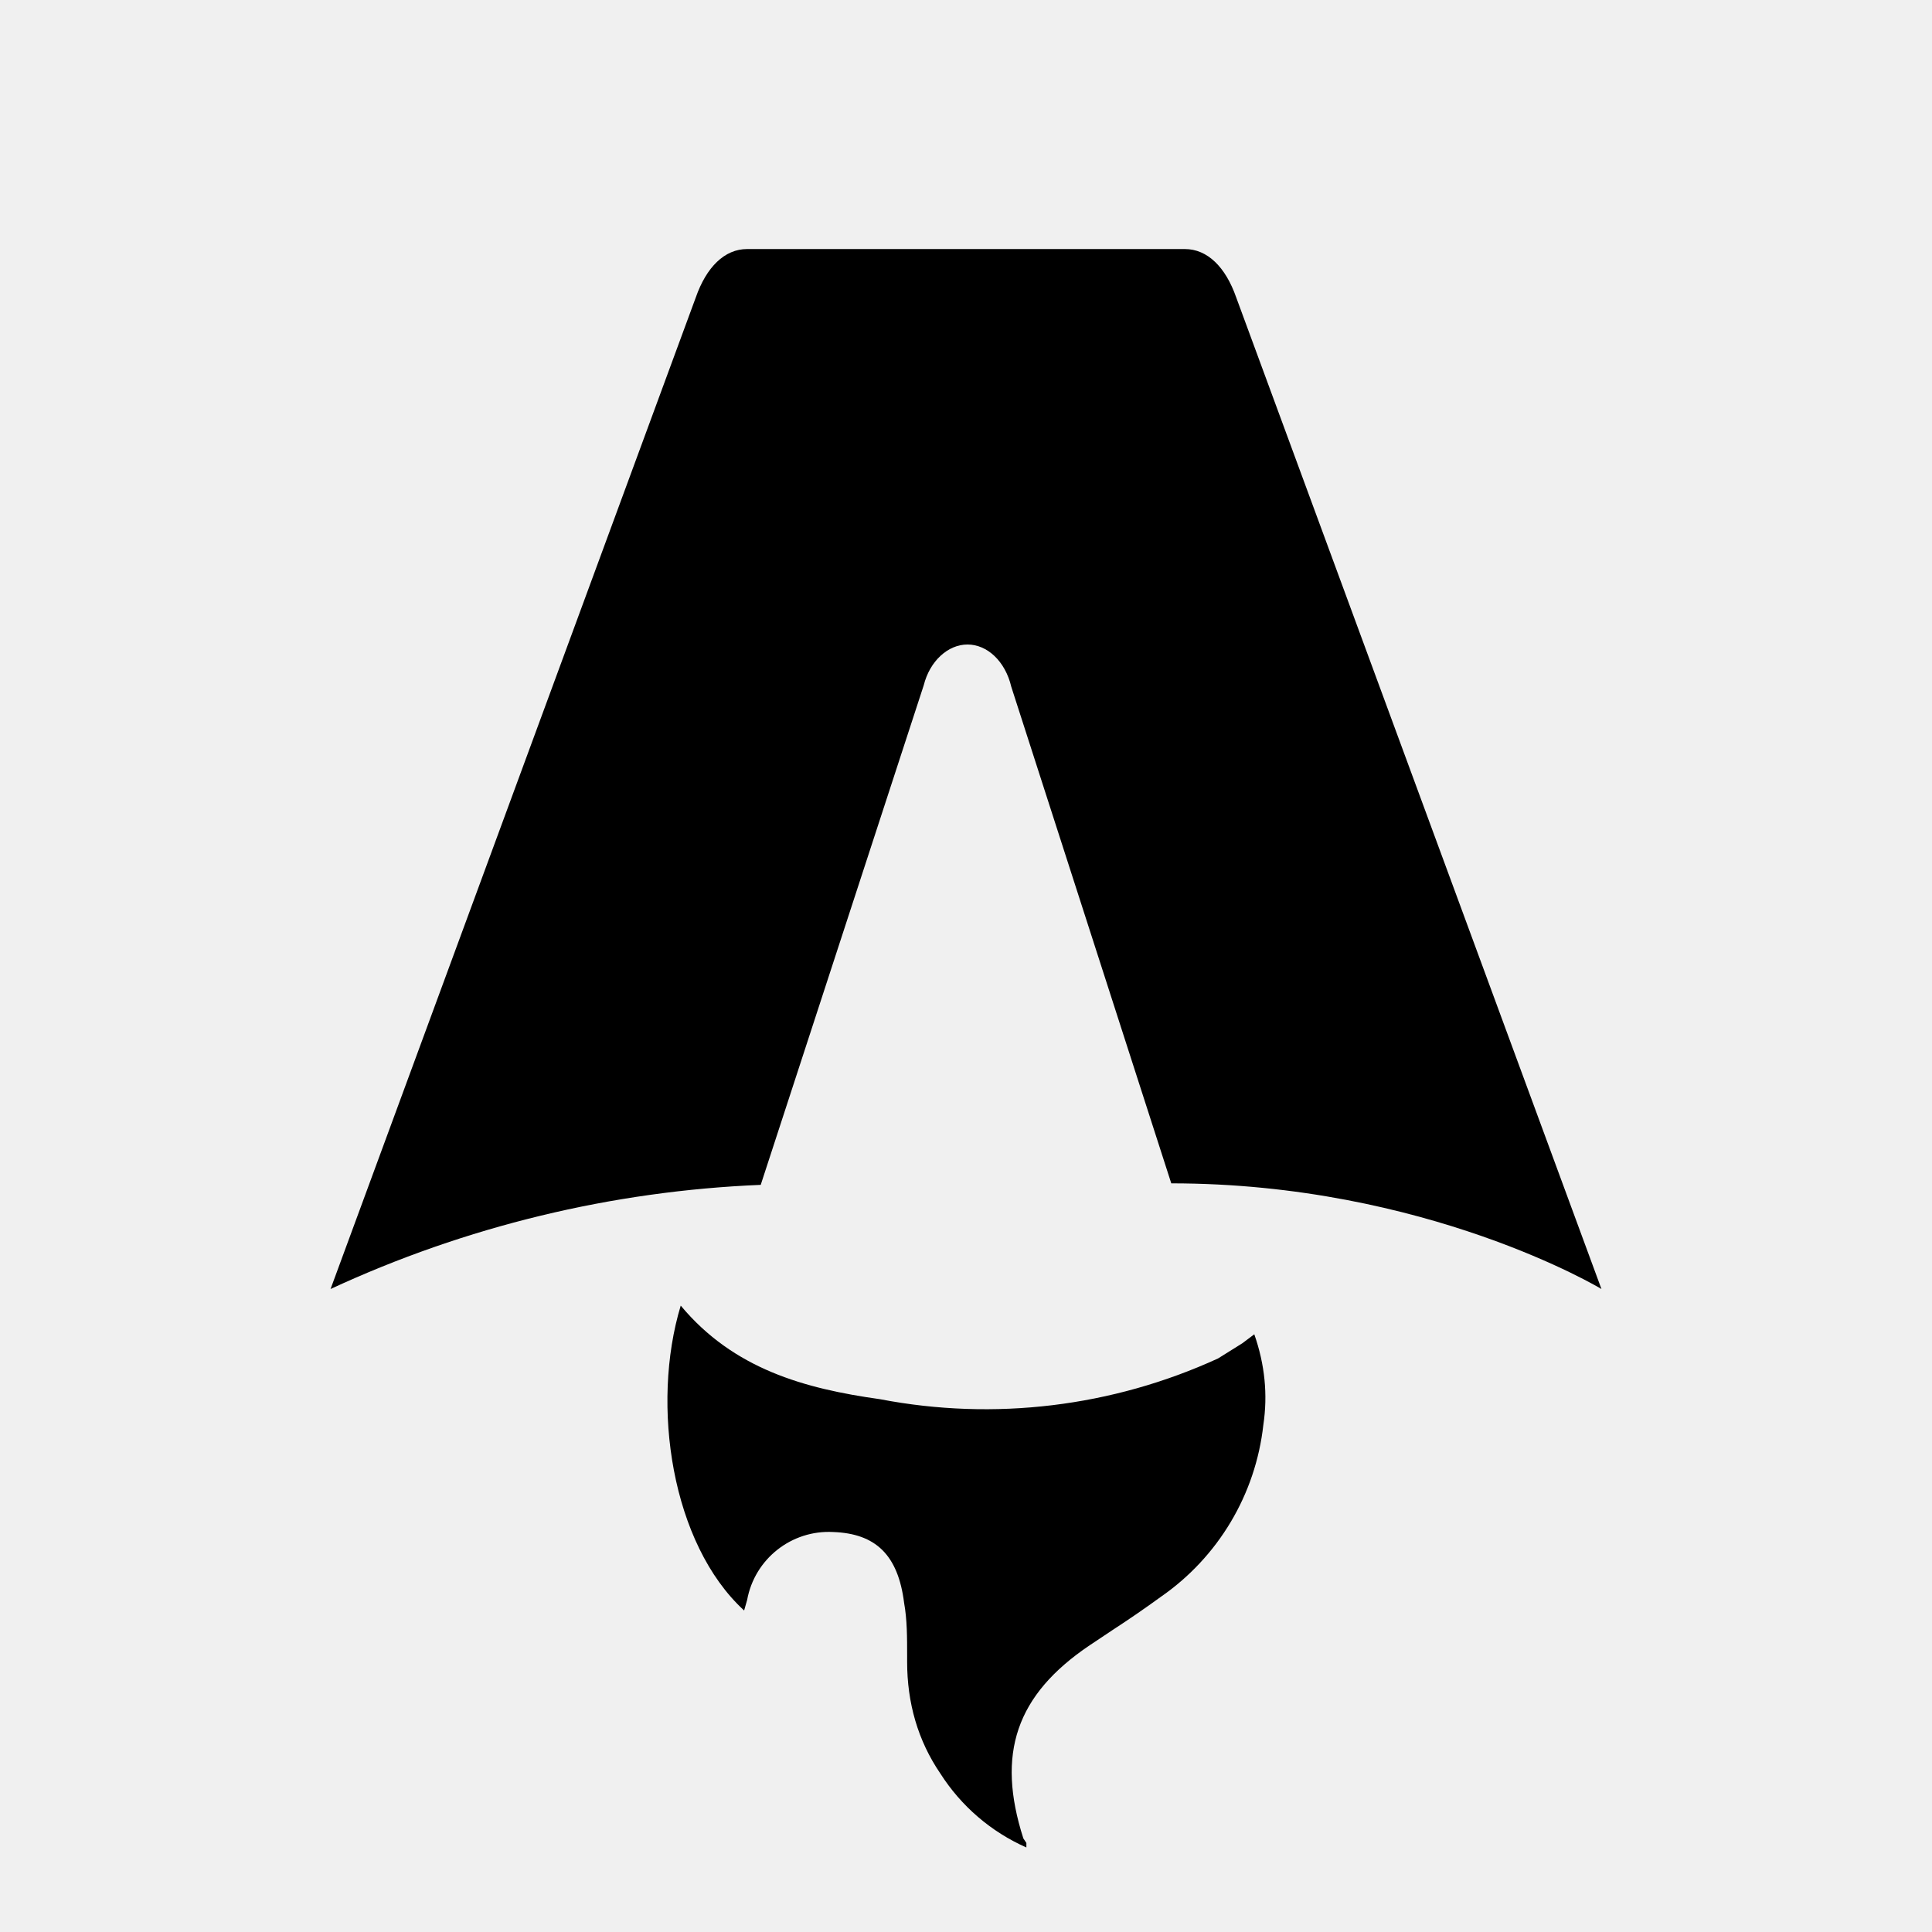
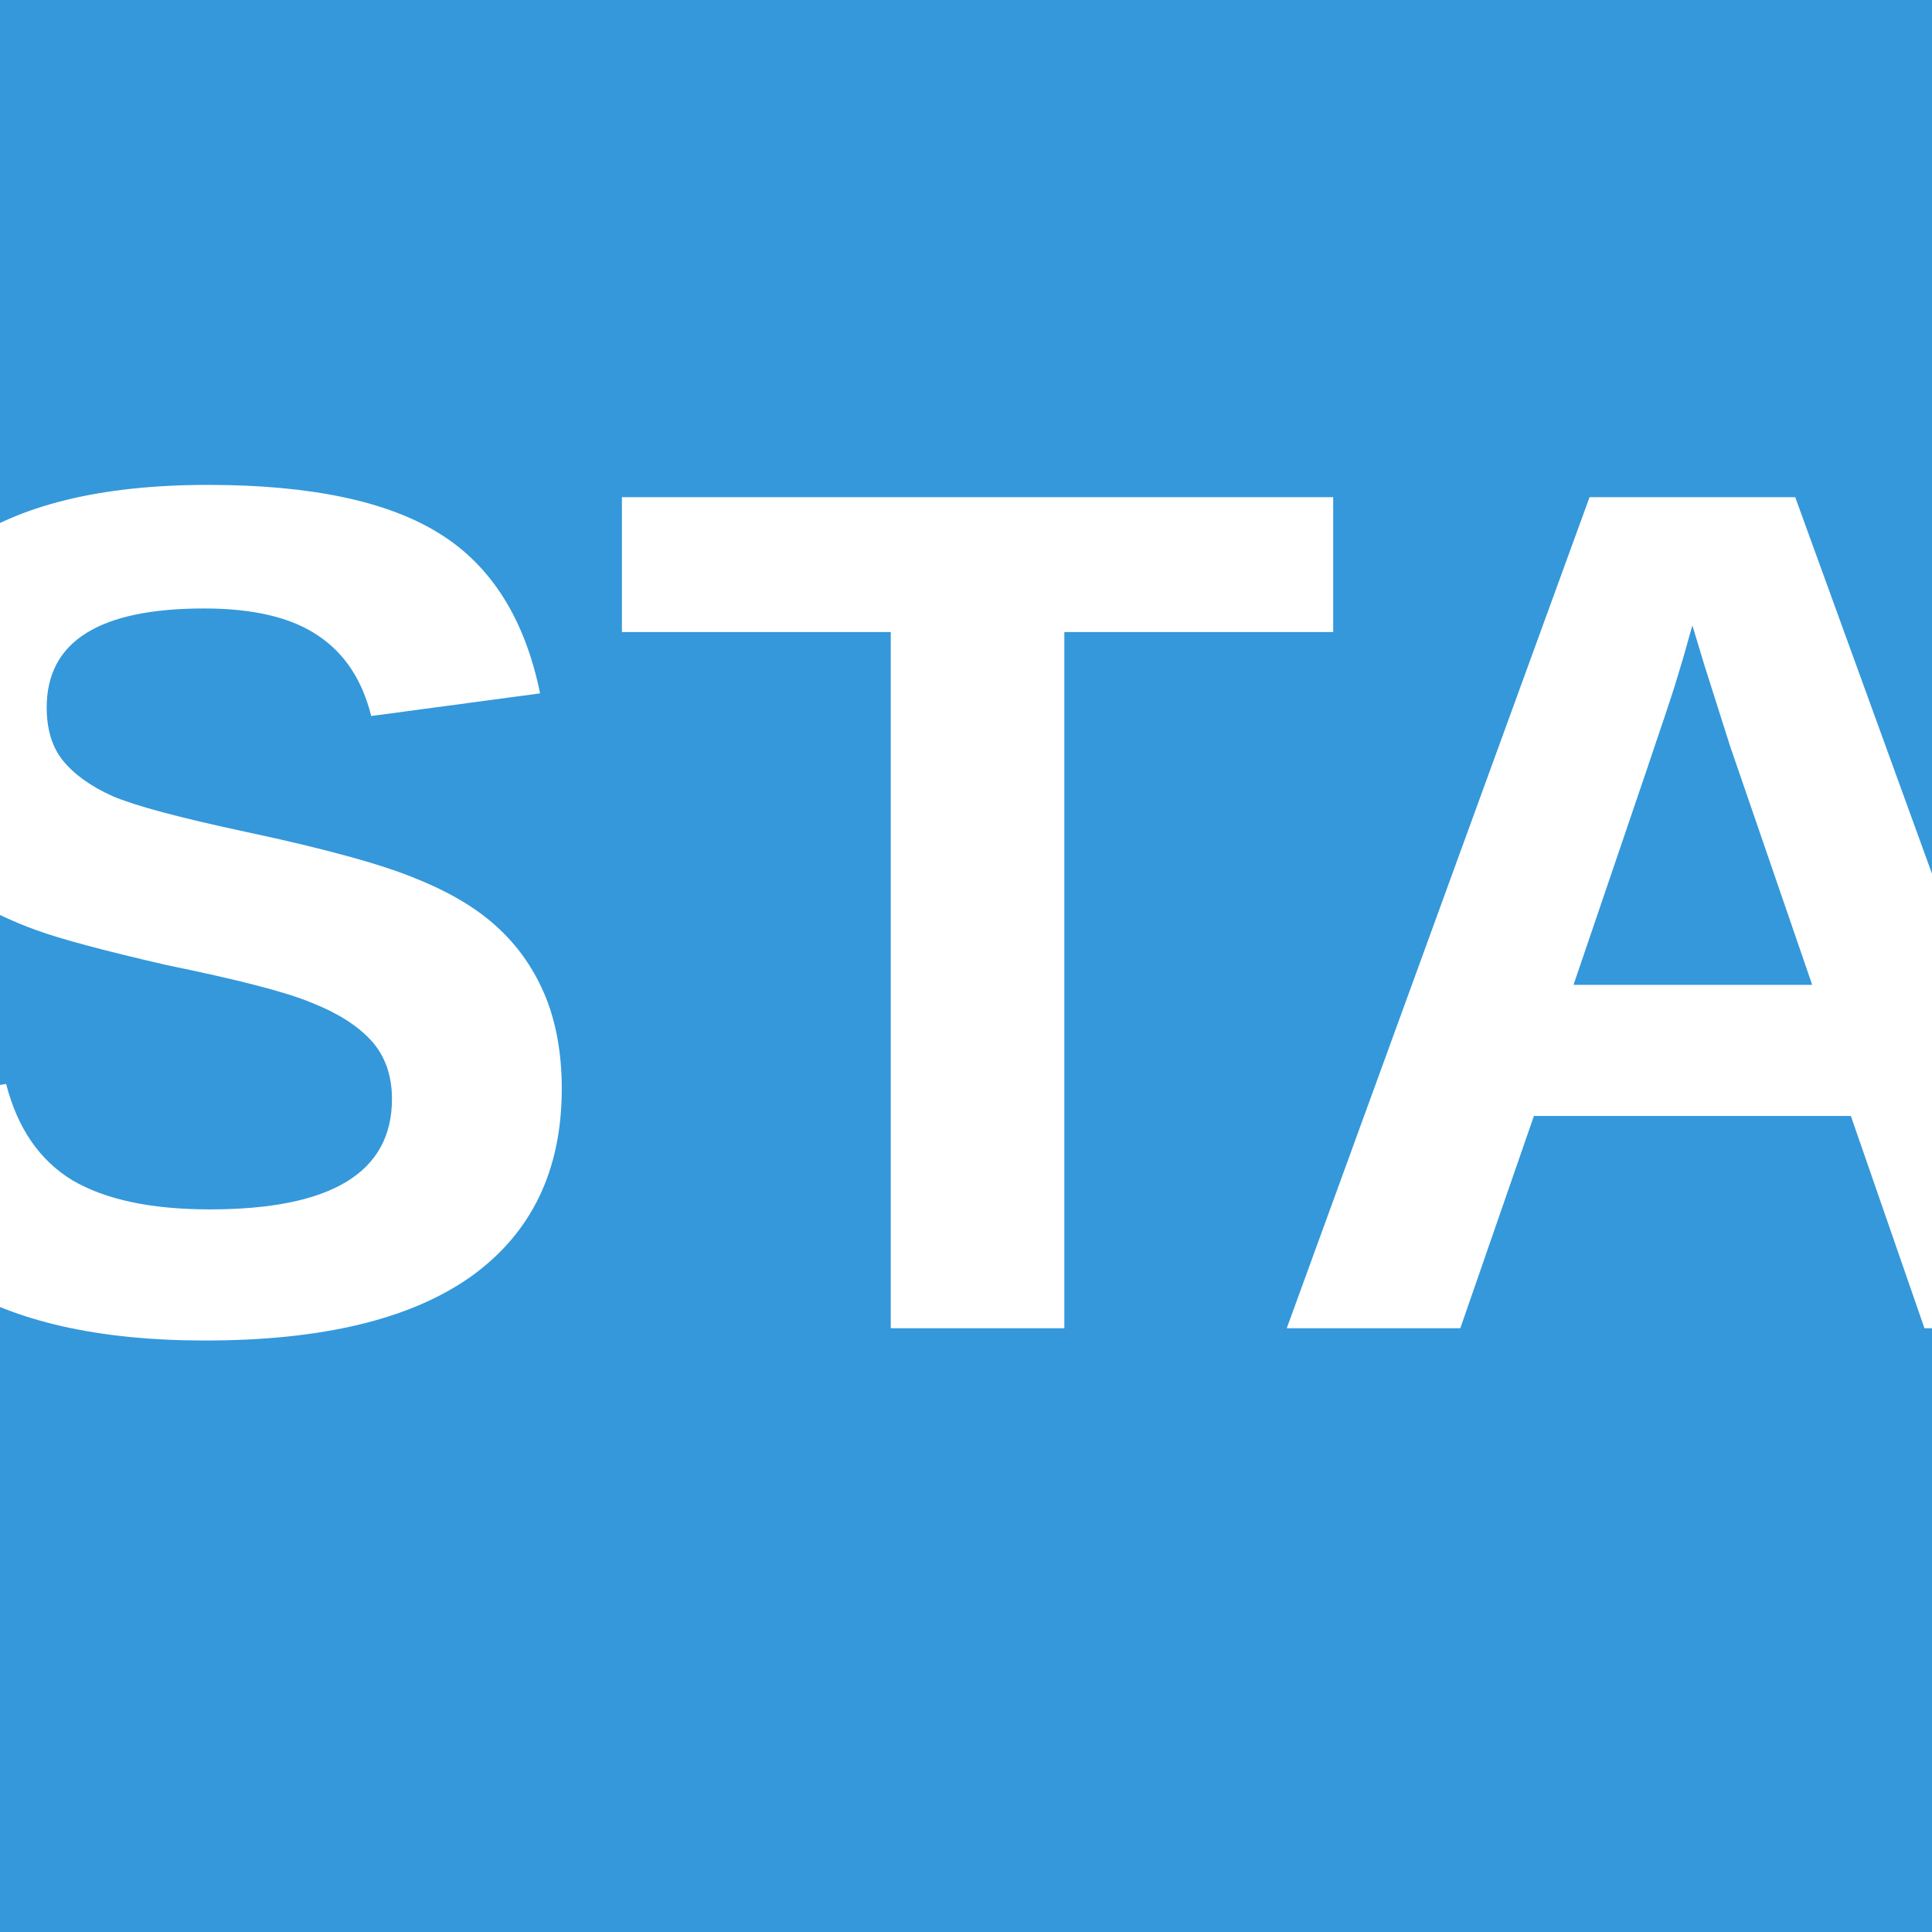
- <svg xmlns="http://www.w3.org/2000/svg" fill="none" viewBox="0 0 128 128">
-   <path d="M50.4 78.5a75.1 75.1 0 0 0-28.5 6.9l24.2-65.7c.7-2 1.9-3.2 3.4-3.2h29c1.5 0 2.7 1.2 3.4 3.2l24.2 65.7s-11.6-7-28.5-7L67 45.5c-.4-1.7-1.6-2.8-2.9-2.8-1.3 0-2.5 1.1-2.9 2.7L50.4 78.5Zm-1.1 28.2Zm-4.2-20.2c-2 6.6-.6 15.8 4.2 20.2a17.5 17.5 0 0 1 .2-.7 5.5 5.5 0 0 1 5.7-4.5c2.8.1 4.3 1.5 4.7 4.7.2 1.1.2 2.3.2 3.5v.4c0 2.7.7 5.2 2.2 7.4a13 13 0 0 0 5.7 4.9v-.3l-.2-.3c-1.8-5.6-.5-9.5 4.4-12.8l1.5-1a73 73 0 0 0 3.2-2.2 16 16 0 0 0 6.8-11.4c.3-2 .1-4-.6-6l-.8.6-1.6 1a37 37 0 0 1-22.4 2.7c-5-.7-9.7-2-13.2-6.2Z" />
-   <style>
-         path { fill: #000; }
-         @media (prefers-color-scheme: dark) {
-             path { fill: #FFF; }
-         }
-     </style>
+ <svg xmlns="http://www.w3.org/2000/svg" viewBox="0 0 32 32">
+   <rect width="32" height="32" fill="#3498db" />
+   <text x="16" y="22" font-family="Arial, sans-serif" font-size="20" font-weight="bold" text-anchor="middle" fill="white">STA</text>
</svg>
